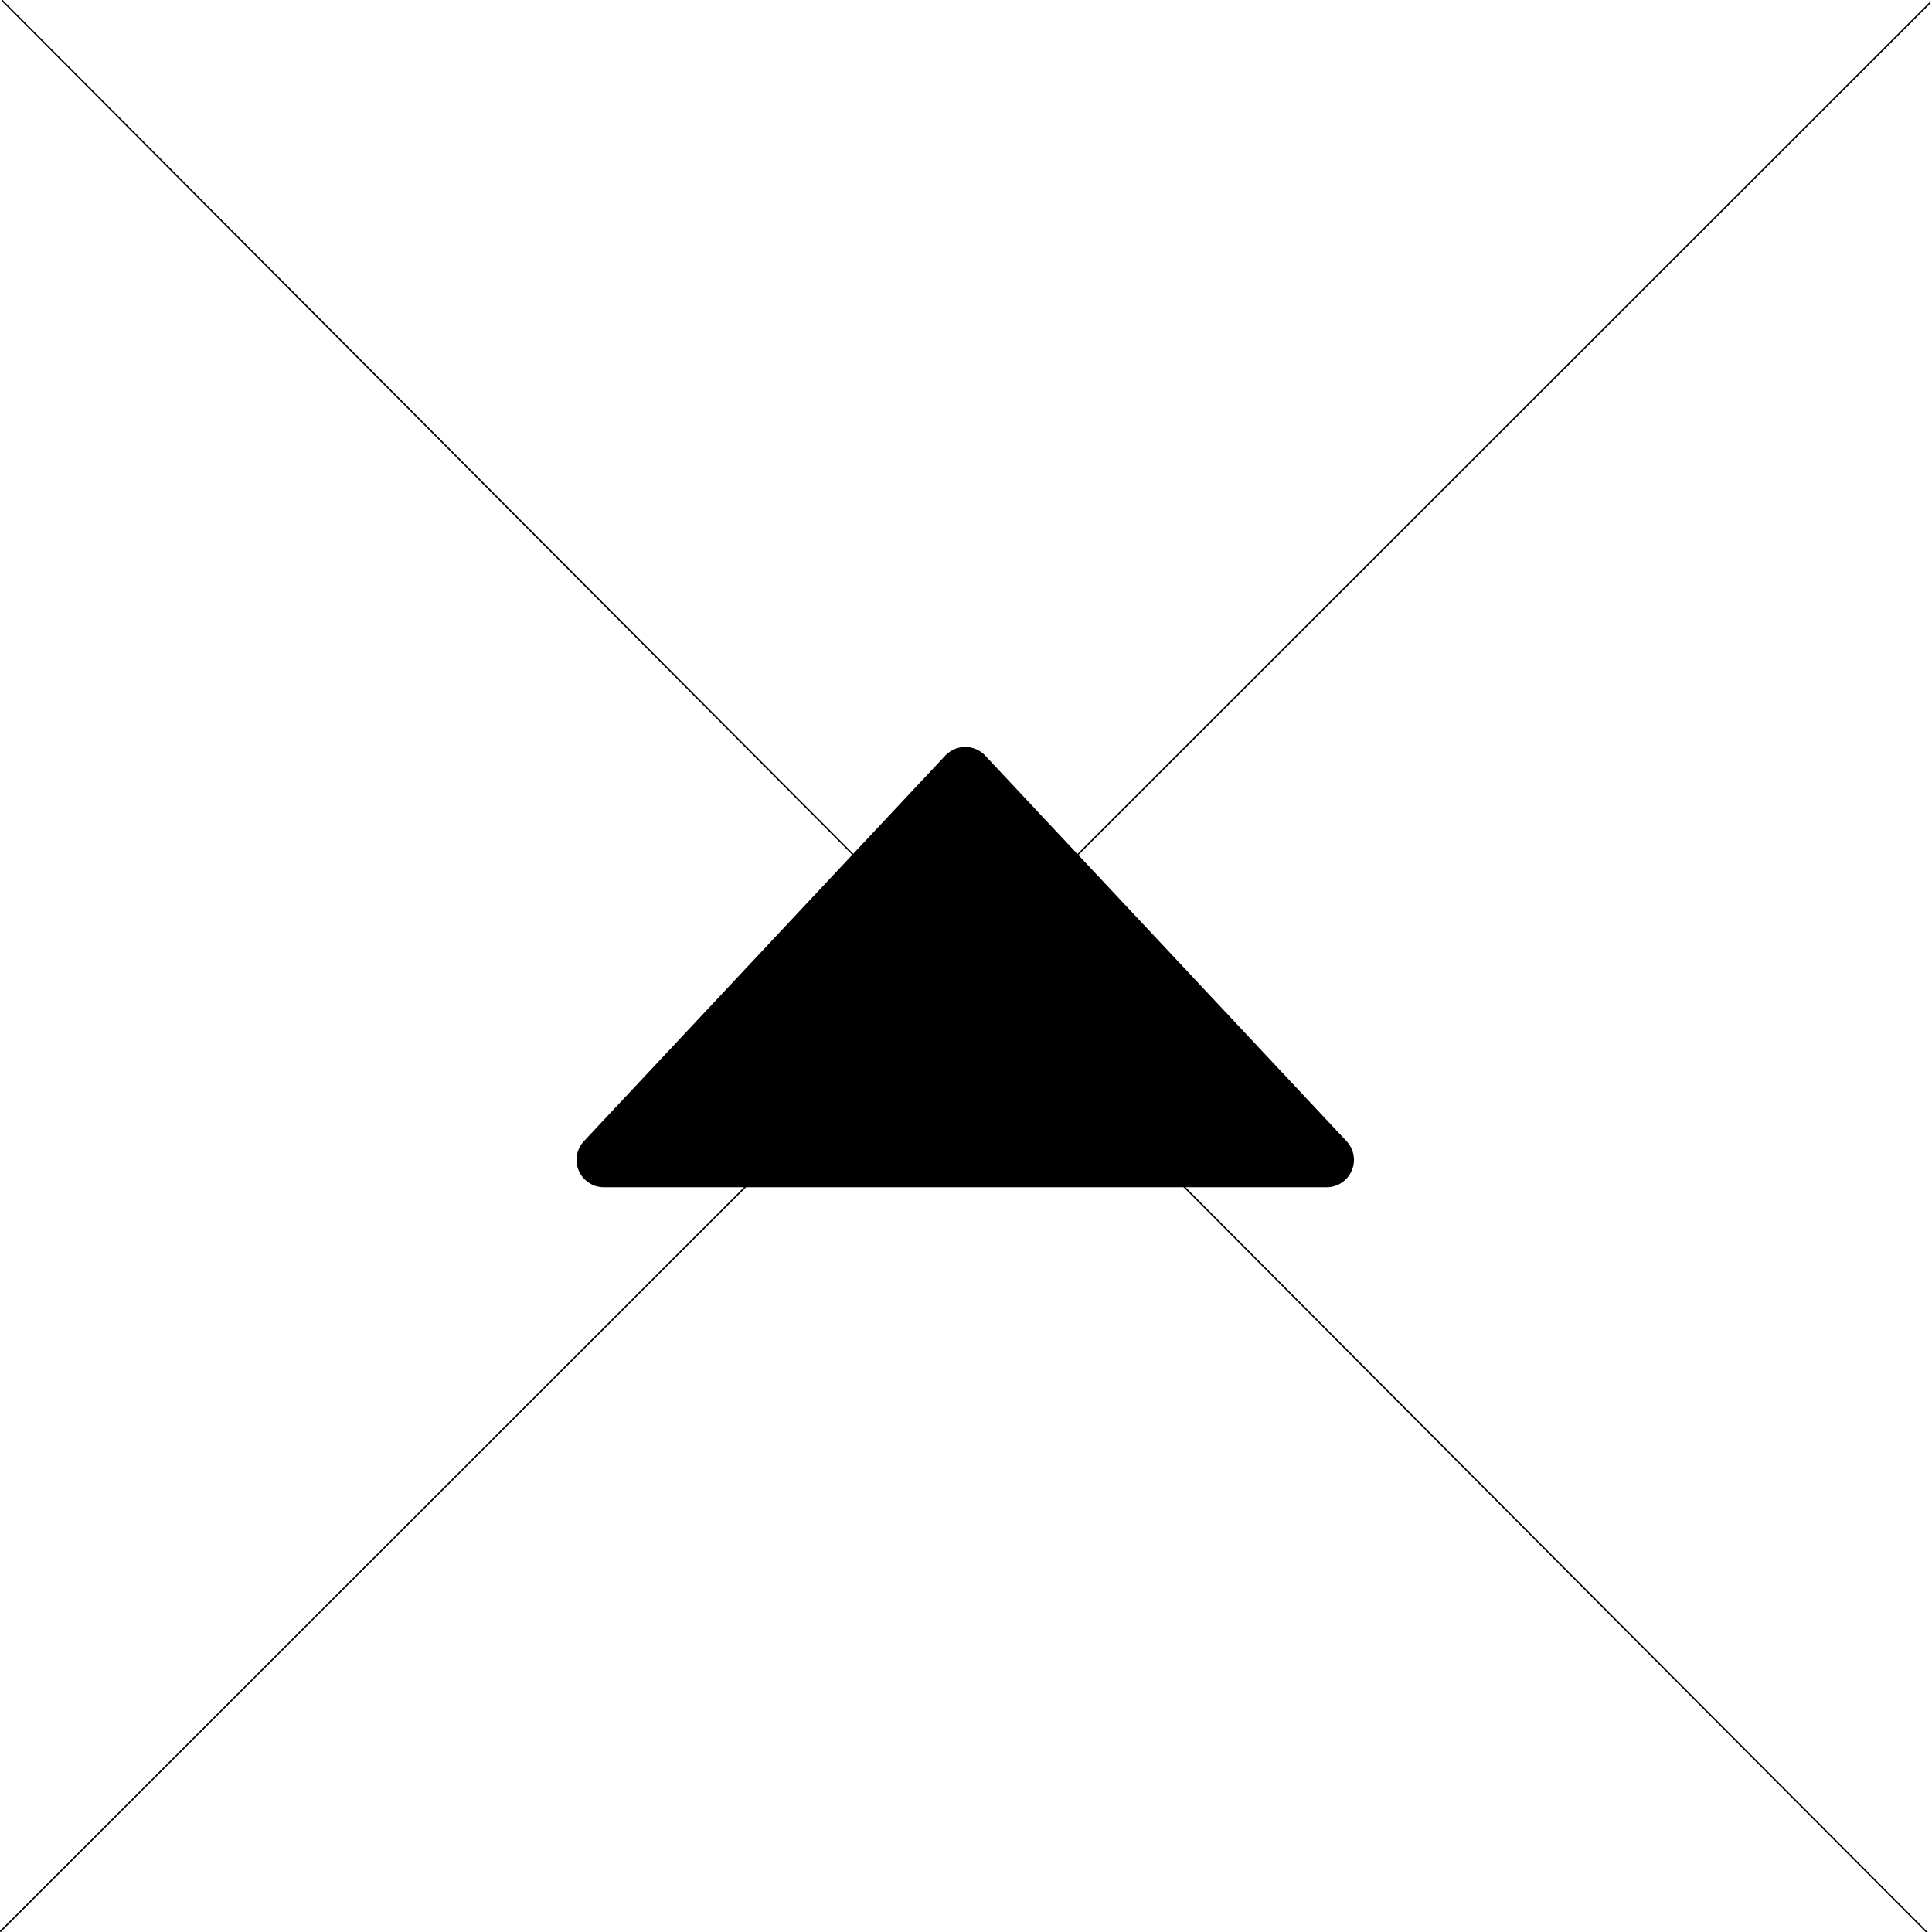
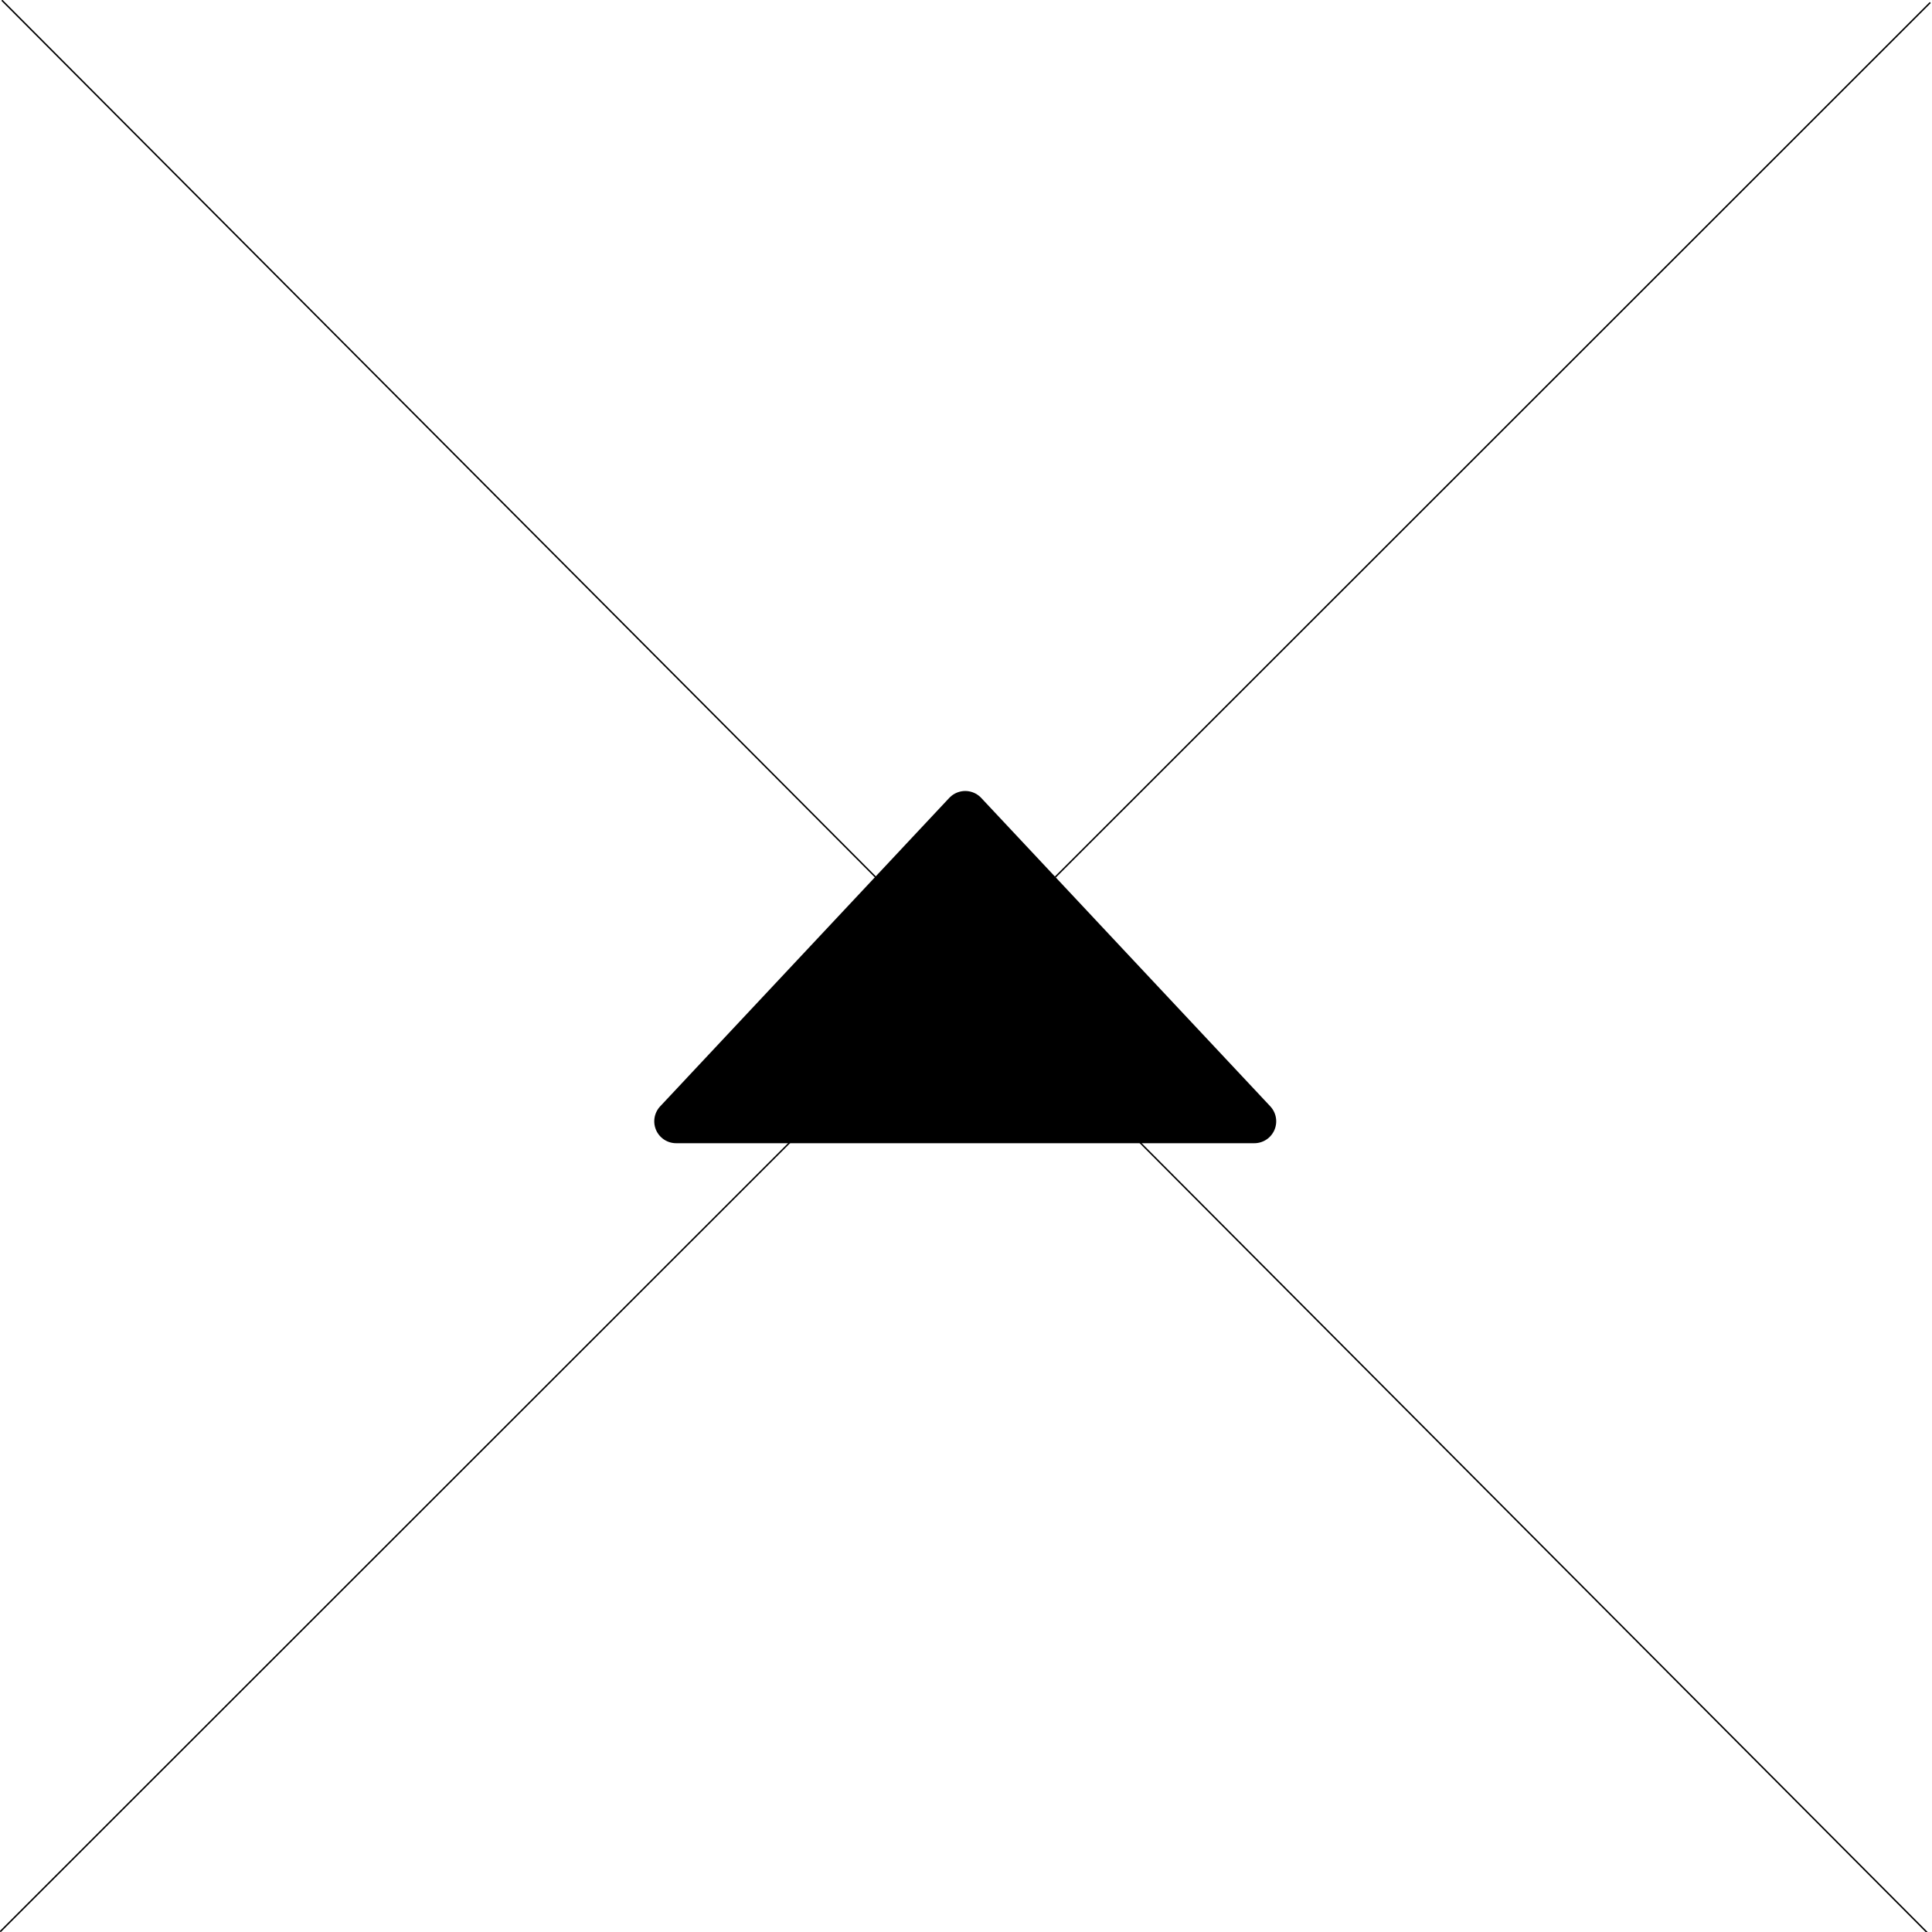
<svg xmlns="http://www.w3.org/2000/svg" id="svg8" version="1.1" viewBox="0 0 200 200" height="200mm" width="200mm">
  <defs id="defs2">
    <marker style="overflow:visible" id="marker1165" refX="0" refY="0" orient="auto">
      <path transform="matrix(-0.8,0,0,-0.8,-10,0)" style="fill-rule:evenodd;stroke:#000000;stroke-width:1pt" d="M 0,0 5,-5 -12.5,0 5,5 Z" id="path1163" />
    </marker>
    <marker style="overflow:visible" id="marker1161" refX="0" refY="0" orient="auto">
      <path transform="matrix(0.8,0,0,0.8,10,0)" style="fill-rule:evenodd;stroke:#000000;stroke-width:1pt" d="M 0,0 5,-5 -12.5,0 5,5 Z" id="path1159" />
    </marker>
    <marker style="overflow:visible" id="Arrow1Send" refX="0" refY="0" orient="auto">
      <path transform="matrix(-0.2,0,0,-0.2,-1.2,0)" style="fill-rule:evenodd;stroke:#000000;stroke-width:1pt" d="M 0,0 5,-5 -12.5,0 5,5 Z" id="path864" />
    </marker>
    <marker style="overflow:visible" id="Arrow1Sstart" refX="0" refY="0" orient="auto">
      <path transform="matrix(0.2,0,0,0.2,1.2,0)" style="fill-rule:evenodd;stroke:#000000;stroke-width:1pt" d="M 0,0 5,-5 -12.5,0 5,5 Z" id="path861" />
    </marker>
    <marker style="overflow:visible" id="Arrow1Mend" refX="0" refY="0" orient="auto">
      <path transform="matrix(-0.4,0,0,-0.4,-4,0)" style="fill-rule:evenodd;stroke:#000000;stroke-width:1pt" d="M 0,0 5,-5 -12.5,0 5,5 Z" id="path858" />
    </marker>
    <marker style="overflow:visible" id="Arrow1Mstart" refX="0" refY="0" orient="auto">
      <path transform="matrix(0.4,0,0,0.4,4,0)" style="fill-rule:evenodd;stroke:#000000;stroke-width:1pt" d="M 0,0 5,-5 -12.5,0 5,5 Z" id="path855" />
    </marker>
    <marker style="overflow:visible" id="Arrow1Lend" refX="0" refY="0" orient="auto">
      <path transform="matrix(-0.8,0,0,-0.8,-10,0)" style="fill-rule:evenodd;stroke:#000000;stroke-width:1pt" d="M 0,0 5,-5 -12.5,0 5,5 Z" id="path852" />
    </marker>
    <marker style="overflow:visible" id="Arrow1Lstart" refX="0" refY="0" orient="auto">
      <path transform="matrix(0.8,0,0,0.8,10,0)" style="fill-rule:evenodd;stroke:#000000;stroke-width:1pt" d="M 0,0 5,-5 -12.5,0 5,5 Z" id="path849" />
    </marker>
  </defs>
  <g id="layer1">
    <path id="path1238" d="m -55.599,-146.749 -52.385,88.724 52.385,88.724" style="fill:none;stroke:#000000;stroke-width:10;stroke-linecap:round;stroke-linejoin:miter;stroke-miterlimit:4;stroke-dasharray:none;stroke-opacity:1" />
    <path style="fill:none;stroke:#000000;stroke-width:8;stroke-linecap:round;stroke-linejoin:miter;stroke-miterlimit:4;stroke-dasharray:none;stroke-opacity:1" d="m 439.615,100.209 c -3.018,13.752 -15.965,18.118 -27.375,18.162 -13.198,0.983 -27.247,-6.575 -27.166,-18.261 1.015,-9.866 10.02,-16.28 27.285,-16.272" id="path1261-7" />
    <path id="path1261-7-5" d="m 416.976,101.561 c 3.018,-13.752 15.965,-18.118 27.375,-18.162 13.198,-0.983 27.247,6.575 27.166,18.261 -1.015,9.866 -10.02,16.28 -27.285,16.272" style="fill:none;stroke:#000000;stroke-width:8;stroke-linecap:round;stroke-linejoin:miter;stroke-miterlimit:4;stroke-dasharray:none;stroke-opacity:1" />
    <circle style="fill:#000000;fill-opacity:1;stroke:#000000;stroke-width:16;stroke-linecap:butt;stroke-linejoin:miter;stroke-miterlimit:4;stroke-dasharray:none;paint-order:stroke fill markers" id="path897" cx="-65.353" cy="-58.051" r="4" />
    <path style="fill:none;stroke:#000000;stroke-width:0.273px;stroke-linecap:butt;stroke-linejoin:miter;stroke-opacity:1" d="m -65.353,-58.051 c 24.869,-0.001 49.736,-0.003 74.6,-0.004" id="path899" />
    <circle style="fill:#000000;fill-opacity:1;stroke:#000000;stroke-width:16;stroke-linecap:butt;stroke-linejoin:miter;stroke-miterlimit:4;stroke-dasharray:none;paint-order:stroke fill markers" id="path897-7" cx="-28.053" cy="-58.053" r="4" />
    <circle style="fill:#000000;fill-opacity:1;stroke:#000000;stroke-width:16;stroke-linecap:butt;stroke-linejoin:miter;stroke-miterlimit:4;stroke-dasharray:none;paint-order:stroke fill markers" id="path897-7-6" cx="9.247" cy="-58.055" r="4" />
    <path style="fill:none;stroke:#000000;stroke-width:0.081;stroke-linecap:butt;stroke-linejoin:miter;stroke-miterlimit:4;stroke-dasharray:none;stroke-opacity:1" d="m -156.715,-58.047 c 30.458,-0.001 60.912,-0.003 91.362,-0.004" id="path899-2" />
    <path id="path1238-6" d="M -159.188,263.477 -99.322,169.128 -159.188,74.78" style="fill:none;stroke:#000000;stroke-width:11.024;stroke-linecap:round;stroke-linejoin:miter;stroke-miterlimit:4;stroke-dasharray:none;stroke-opacity:1" />
    <path id="path1238-9" d="m -184.632,210.761 -41.563,44.346 -41.563,-44.346 z" style="fill:#000000;fill-opacity:1;stroke:#000000;stroke-width:6.297;stroke-linecap:round;stroke-linejoin:round;stroke-miterlimit:4;stroke-dasharray:none;stroke-opacity:1" />
    <path id="path1238-6-1" d="m -293.422,74.7 -59.866,94.349 59.866,94.349" style="fill:none;stroke:#000000;stroke-width:11.024;stroke-linecap:round;stroke-linejoin:miter;stroke-miterlimit:4;stroke-dasharray:none;stroke-opacity:1" />
    <path id="path1238-9-0" d="m -267.978,127.416 41.563,-44.346 41.563,44.346 z" style="fill:#000000;fill-opacity:1;stroke:#000000;stroke-width:6.297;stroke-linecap:round;stroke-linejoin:round;stroke-miterlimit:4;stroke-dasharray:none;stroke-opacity:1" />
    <path style="fill:none;stroke:#000000;stroke-width:0.081;stroke-linecap:butt;stroke-linejoin:miter;stroke-miterlimit:4;stroke-dasharray:none;stroke-opacity:1" d="m -214.534,-217.888 c 0.001,30.458 0.003,60.912 0.004,91.362" id="path899-2-6" />
    <path style="fill:none;stroke:#000000;stroke-width:0.133;stroke-linecap:butt;stroke-linejoin:miter;stroke-miterlimit:4;stroke-dasharray:none;stroke-opacity:1" d="m -406.786,263.481 c 82.542,-0.001 165.075,-0.003 247.598,-0.004" id="path899-2-3" />
-     <path id="path1238-9-2" d="M 62.514,120.07 99.921,80.158 137.327,120.07 Z" style="fill:#000000;fill-opacity:1;stroke:#000000;stroke-width:5.667;stroke-linecap:round;stroke-linejoin:round;stroke-miterlimit:4;stroke-dasharray:none;stroke-opacity:1" />
+     <path id="path1238-9-2" d="M 69.995,116.078 99.921,84.15 129.846,116.078 Z" style="fill:#000000;fill-opacity:1;stroke:#000000;stroke-width:4.534;stroke-linecap:round;stroke-linejoin:round;stroke-miterlimit:4;stroke-dasharray:none;stroke-opacity:1" />
    <path id="path1238-6-1-0" d="m -22.066,49.307 -59.866,94.349 59.866,94.349" style="fill:none;stroke:#000000;stroke-width:11.024;stroke-linecap:round;stroke-linejoin:miter;stroke-miterlimit:4;stroke-dasharray:none;stroke-opacity:1" />
    <path style="fill:none;stroke:#000000;stroke-width:0.151;stroke-linecap:butt;stroke-linejoin:miter;stroke-miterlimit:4;stroke-dasharray:none;stroke-opacity:1" d="M 0.193,0.023 C 66.686,66.758 133.171,133.485 199.648,200.206" id="path899-2-3-5" />
    <path style="fill:none;stroke:#000000;stroke-width:0.151;stroke-linecap:butt;stroke-linejoin:miter;stroke-miterlimit:4;stroke-dasharray:none;stroke-opacity:1" d="M 199.821,0.262 C 133.213,66.838 66.613,133.405 0.021,199.966" id="path899-2-3-5-5" />
  </g>
</svg>
